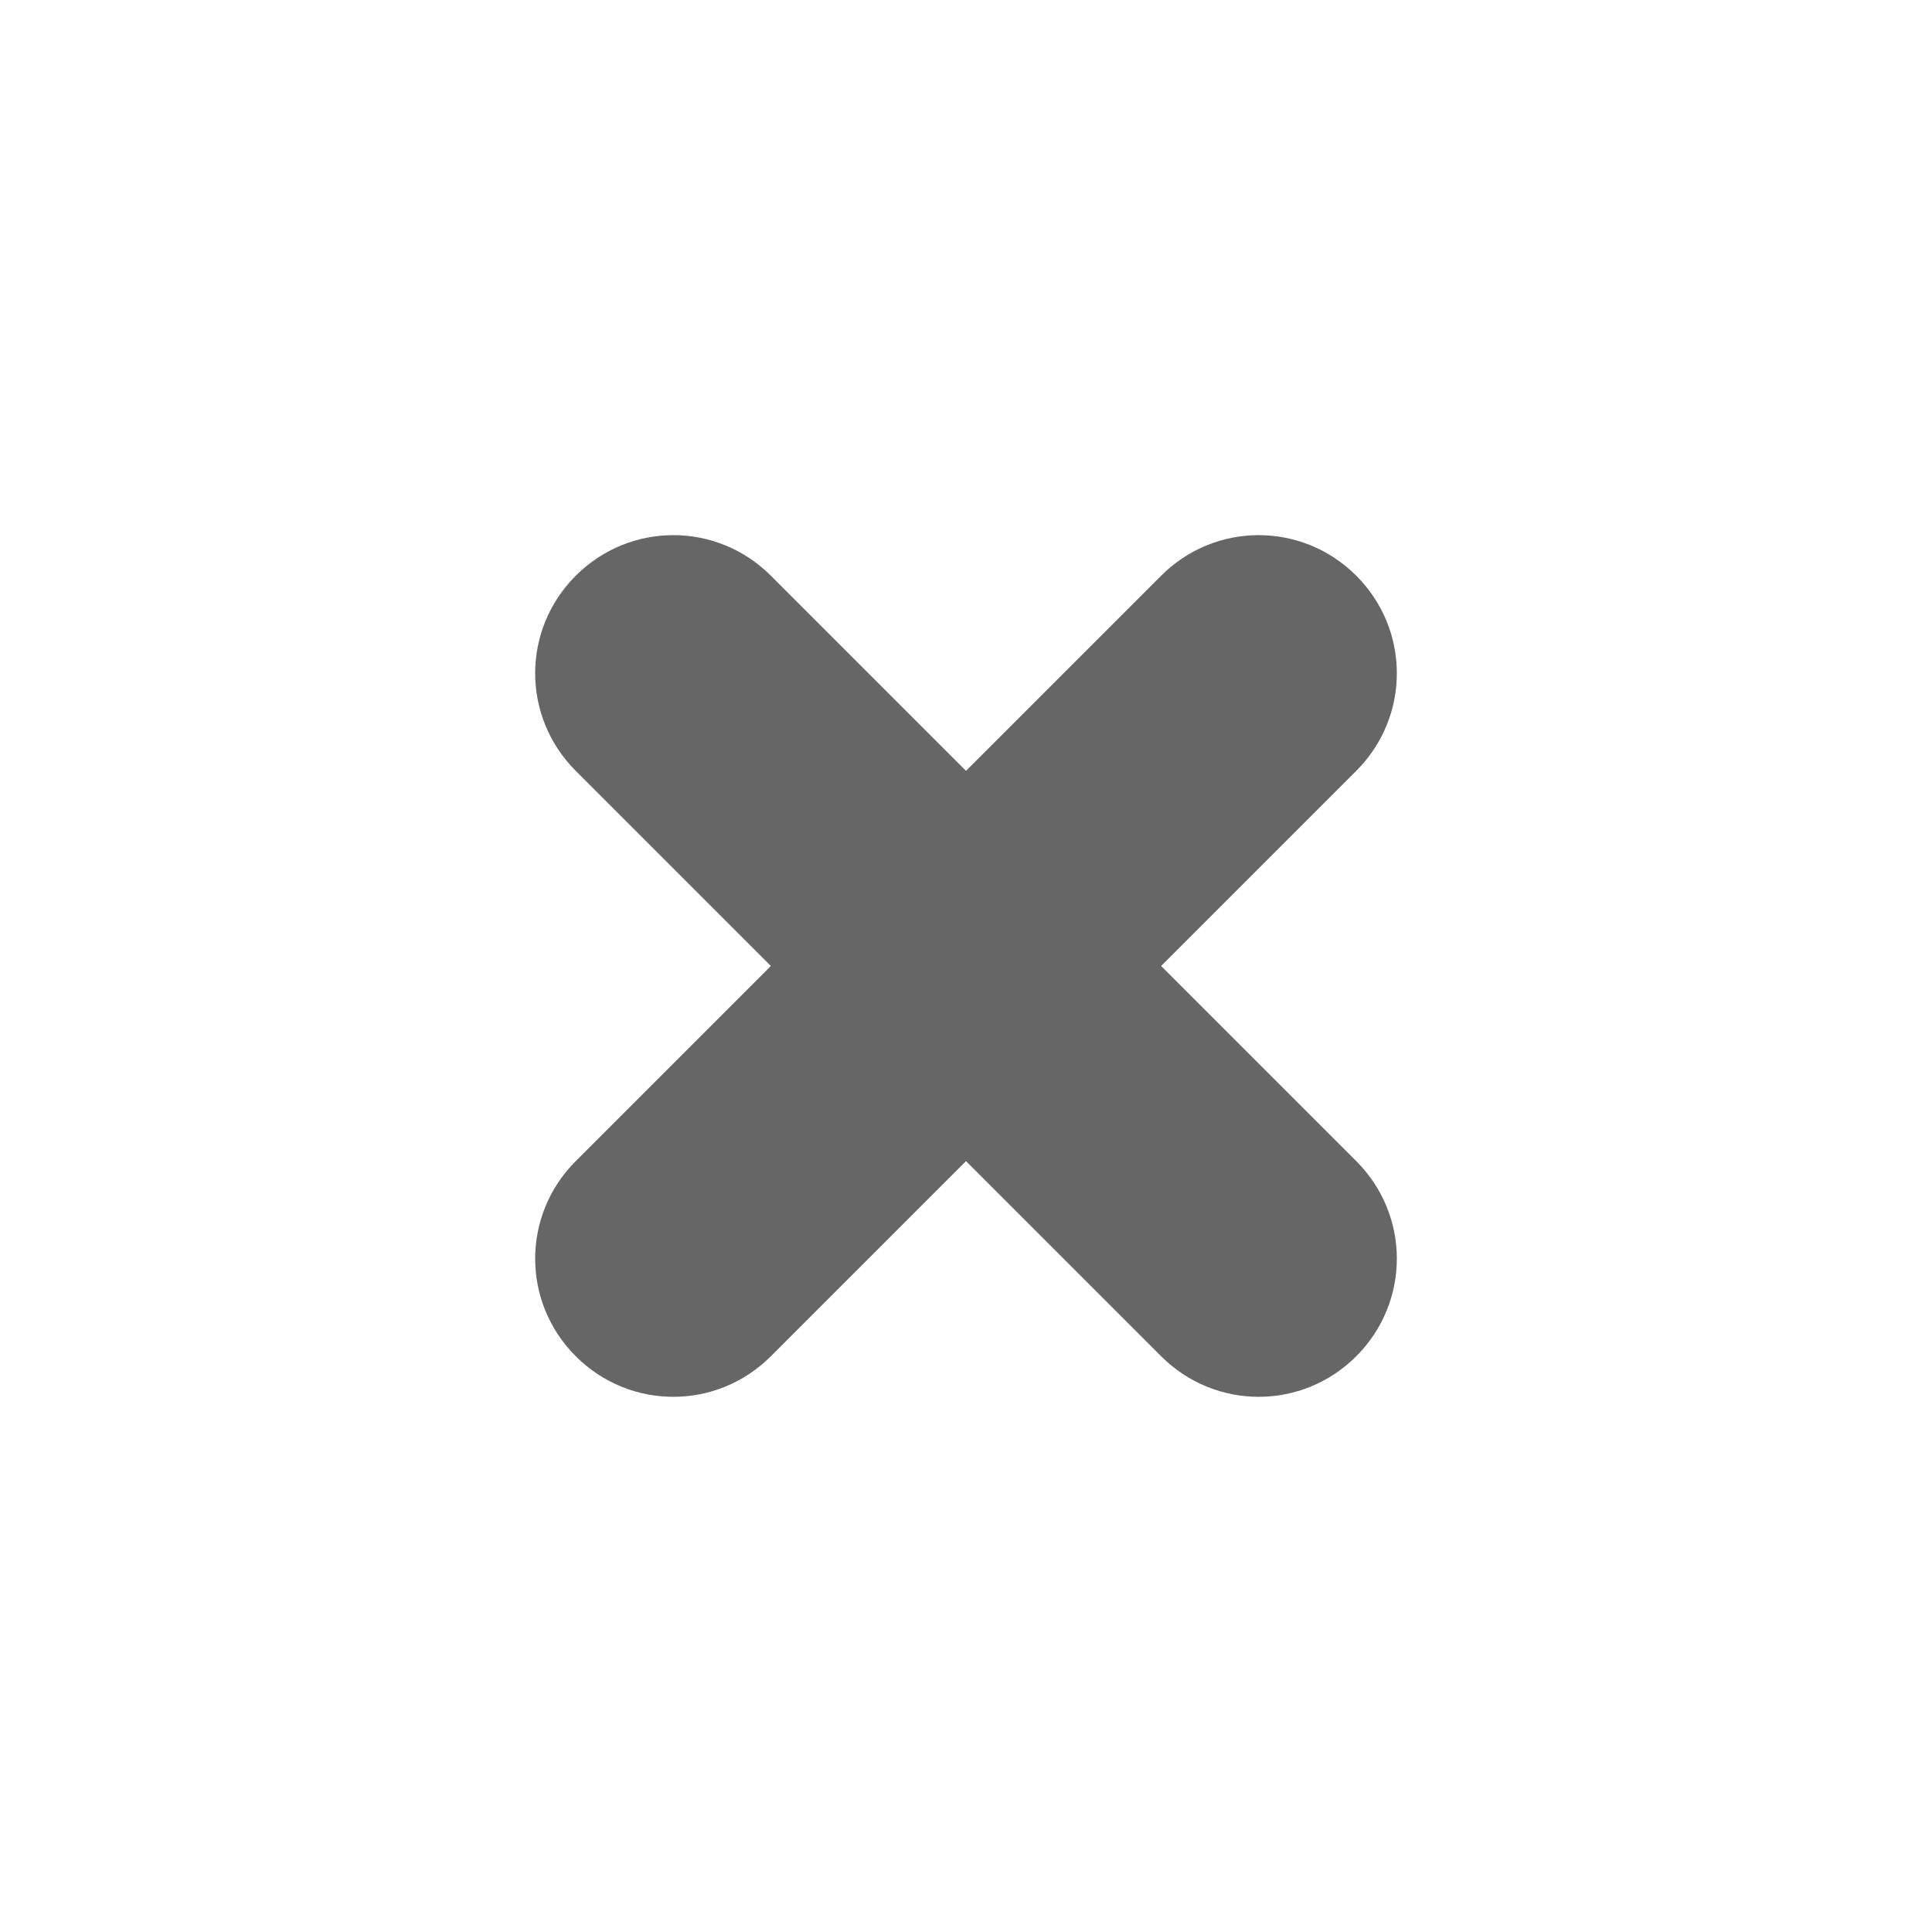
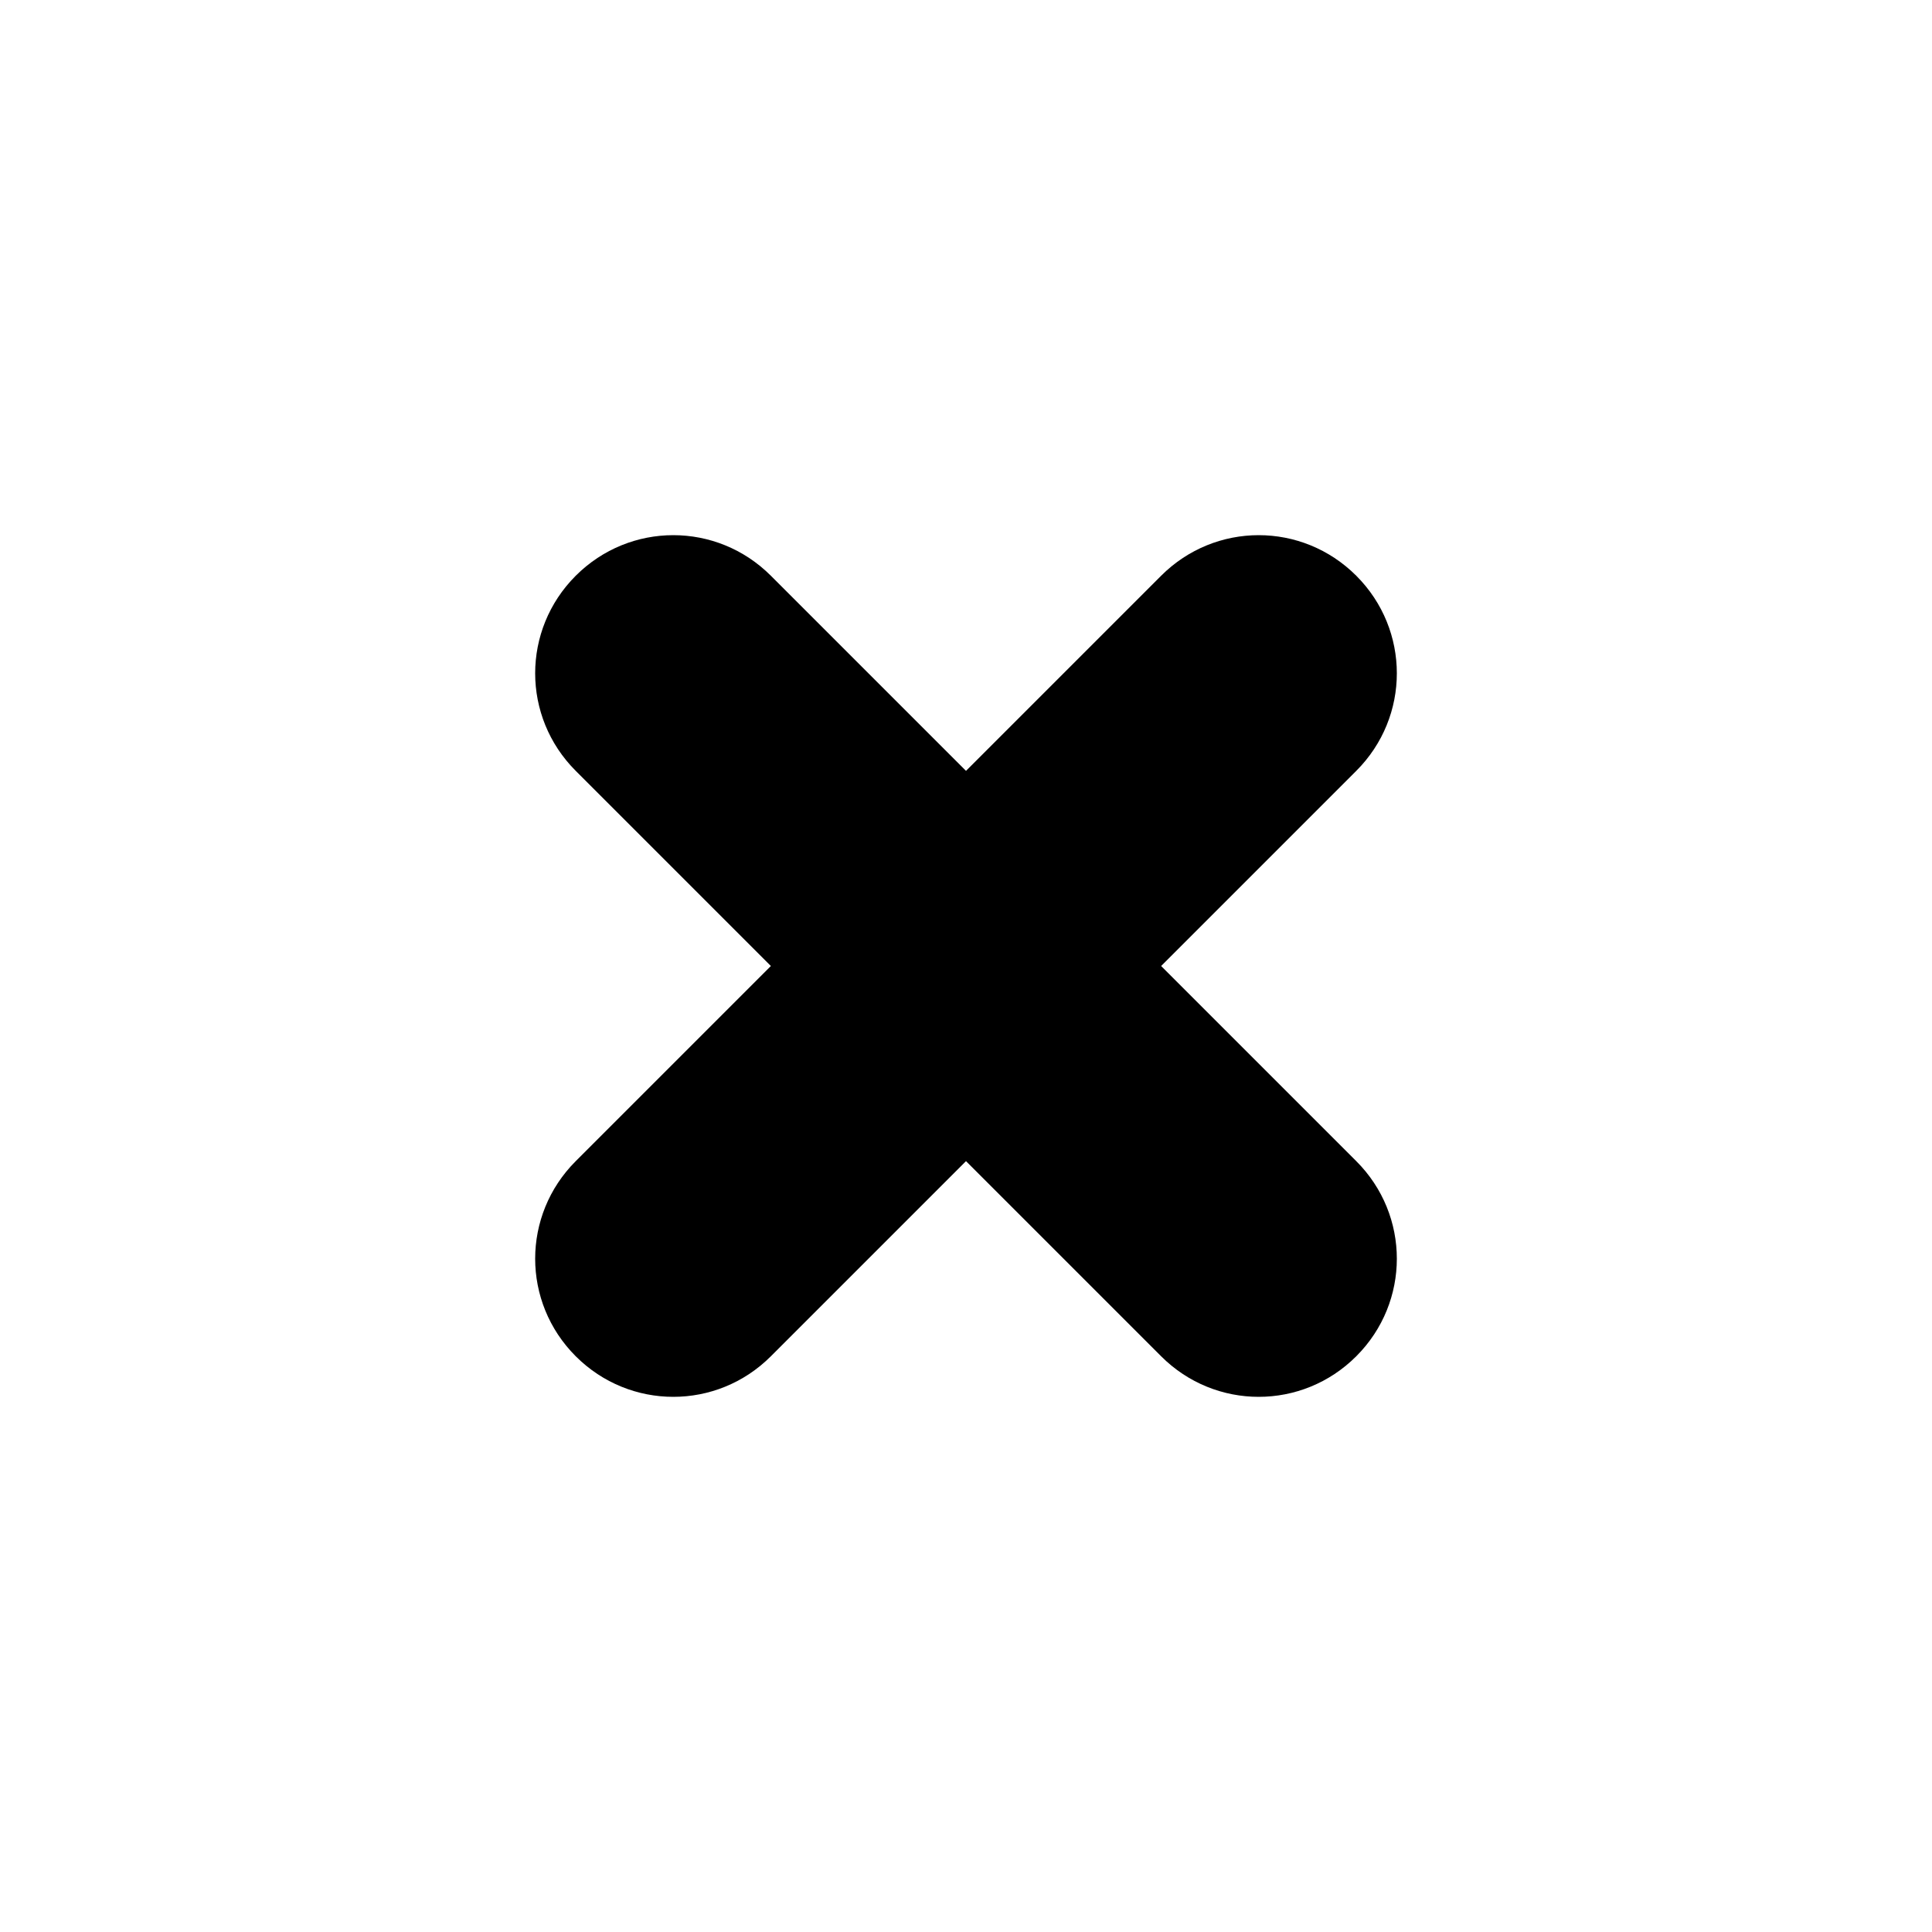
- <svg xmlns="http://www.w3.org/2000/svg" width="14" height="14" id="svg9892" version="1.1">
-   <defs id="mojave_theme">
-     <linearGradient id="header_button_img_dark">
-       <stop id="stop1959" offset="0" style="stop-color:#636363;stop-opacity:" />
-       <stop id="stop1961" offset="1" style="stop-color:#696969;stop-opacity:1" />
-     </linearGradient>
-     <linearGradient id="header_button_img">
-       <stop style="stop-color:#f1f1f1;stop-opacity:1" offset="0" id="stop1945" />
-       <stop style="stop-color:#fefefe;stop-opacity:1" offset="1" id="stop1947" />
-     </linearGradient>
-     <linearGradient id="theme_darker_color">
-       <stop style="stop-color:#4d4d4d;stop-opacity:1;" offset="0" id="stop5416" />
-     </linearGradient>
-     <linearGradient id="button_active">
-       <stop style="stop-color:#3d6ffc;stop-opacity:1" offset="0" id="stop5384" />
-       <stop style="stop-color:#7ba3f7;stop-opacity:1" offset="1" id="stop5386" />
-     </linearGradient>
-     <linearGradient id="unchecked_highlight">
-       <stop style="stop-color:#5f5f5f;stop-opacity:1;" offset="0" id="stop1645" />
-     </linearGradient>
-     <linearGradient id="dark_unchecked_bg">
-       <stop id="stop1615" offset="0" style="stop-color:#6a6a6a;stop-opacity:1" />
-       <stop id="stop1617" offset="1" style="stop-color:#545454;stop-opacity:1" />
-     </linearGradient>
-     <linearGradient id="hightlight">
-       <stop style="stop-color:#5887fc;stop-opacity:1;" offset="0" id="stop1628" />
-     </linearGradient>
-     <linearGradient id="dark_checked_bg">
-       <stop style="stop-color:#3458c0;stop-opacity:1" offset="0" id="stop1580" />
-       <stop style="stop-color:#3d67e3;stop-opacity:1" offset="1" id="stop1582" />
-     </linearGradient>
-     <linearGradient id="selected_fg_color">
-       <stop style="stop-color:#ffffffgit;stop-opacity:1;" offset="0" id="stop6555" />
-     </linearGradient>
-     <linearGradient id="selected_bg_color">
-       <stop style="stop-color:#5683fa;stop-opacity:1;" offset="0" id="stop5956" />
-     </linearGradient>
-   </defs>
-   <g id="layer1" style="display:inline" transform="translate(-48,78.63782)">
-     <rect ry="1.6930764e-05" y="-78.638" x="48" height="16" width="16" id="rect1577-8-3" style="opacity:0;fill:#000000;fill-opacity:1;stroke:none;stroke-width:0.474;stroke-linejoin:miter;stroke-miterlimit:4;stroke-dasharray:none;stroke-opacity:1;paint-order:markers stroke fill" />
-     <path style="fill:#000000;fill-opacity:1;stroke:none;stroke-width:2;stroke-linecap:round;stroke-linejoin:round;stroke-miterlimit:4;stroke-dasharray:none;stroke-opacity:1;enable-background:new;opacity:0.6" d="m 52.172,-74.466 c -0.392,0.392 -0.392,1.022 0,1.414 l 1.414,1.414 -1.414,1.414 c -0.392,0.392 -0.392,1.022 0,1.414 0.392,0.392 1.022,0.392 1.414,0 l 1.414,-1.414 1.414,1.414 c 0.392,0.392 1.022,0.392 1.414,0 0.392,-0.392 0.392,-1.022 0,-1.414 l -1.414,-1.414 1.414,-1.414 c 0.392,-0.392 0.392,-1.022 0,-1.414 -0.392,-0.392 -1.022,-0.392 -1.414,0 l -1.414,1.414 -1.414,-1.414 c -0.392,-0.392 -1.022,-0.392 -1.414,0 z" id="path6-36-9" />
+ <svg xmlns="http://www.w3.org/2000/svg" width="14" height="14" version="1.1">
+   <g transform="translate(-48 78.638)">
+     <rect x="48" y="-78.638" width="16" height="16" ry="1.6931e-5" opacity="0" stroke-width=".474" style="paint-order:markers stroke fill" />
+     <path d="m52.172-74.466c-0.392 0.392-0.392 1.022 0 1.414l1.414 1.414-1.414 1.414c-0.392 0.392-0.392 1.022 0 1.414 0.392 0.392 1.022 0.392 1.414 0l1.414-1.414 1.414 1.414c0.392 0.392 1.022 0.392 1.414 0 0.392-0.392 0.392-1.022 0-1.414l-1.414-1.414 1.414-1.414c0.392-0.392 0.392-1.022 0-1.414-0.392-0.392-1.022-0.392-1.414 0l-1.414 1.414-1.414-1.414c-0.392-0.392-1.022-0.392-1.414 0z" enable-background="new" />
  </g>
</svg>
